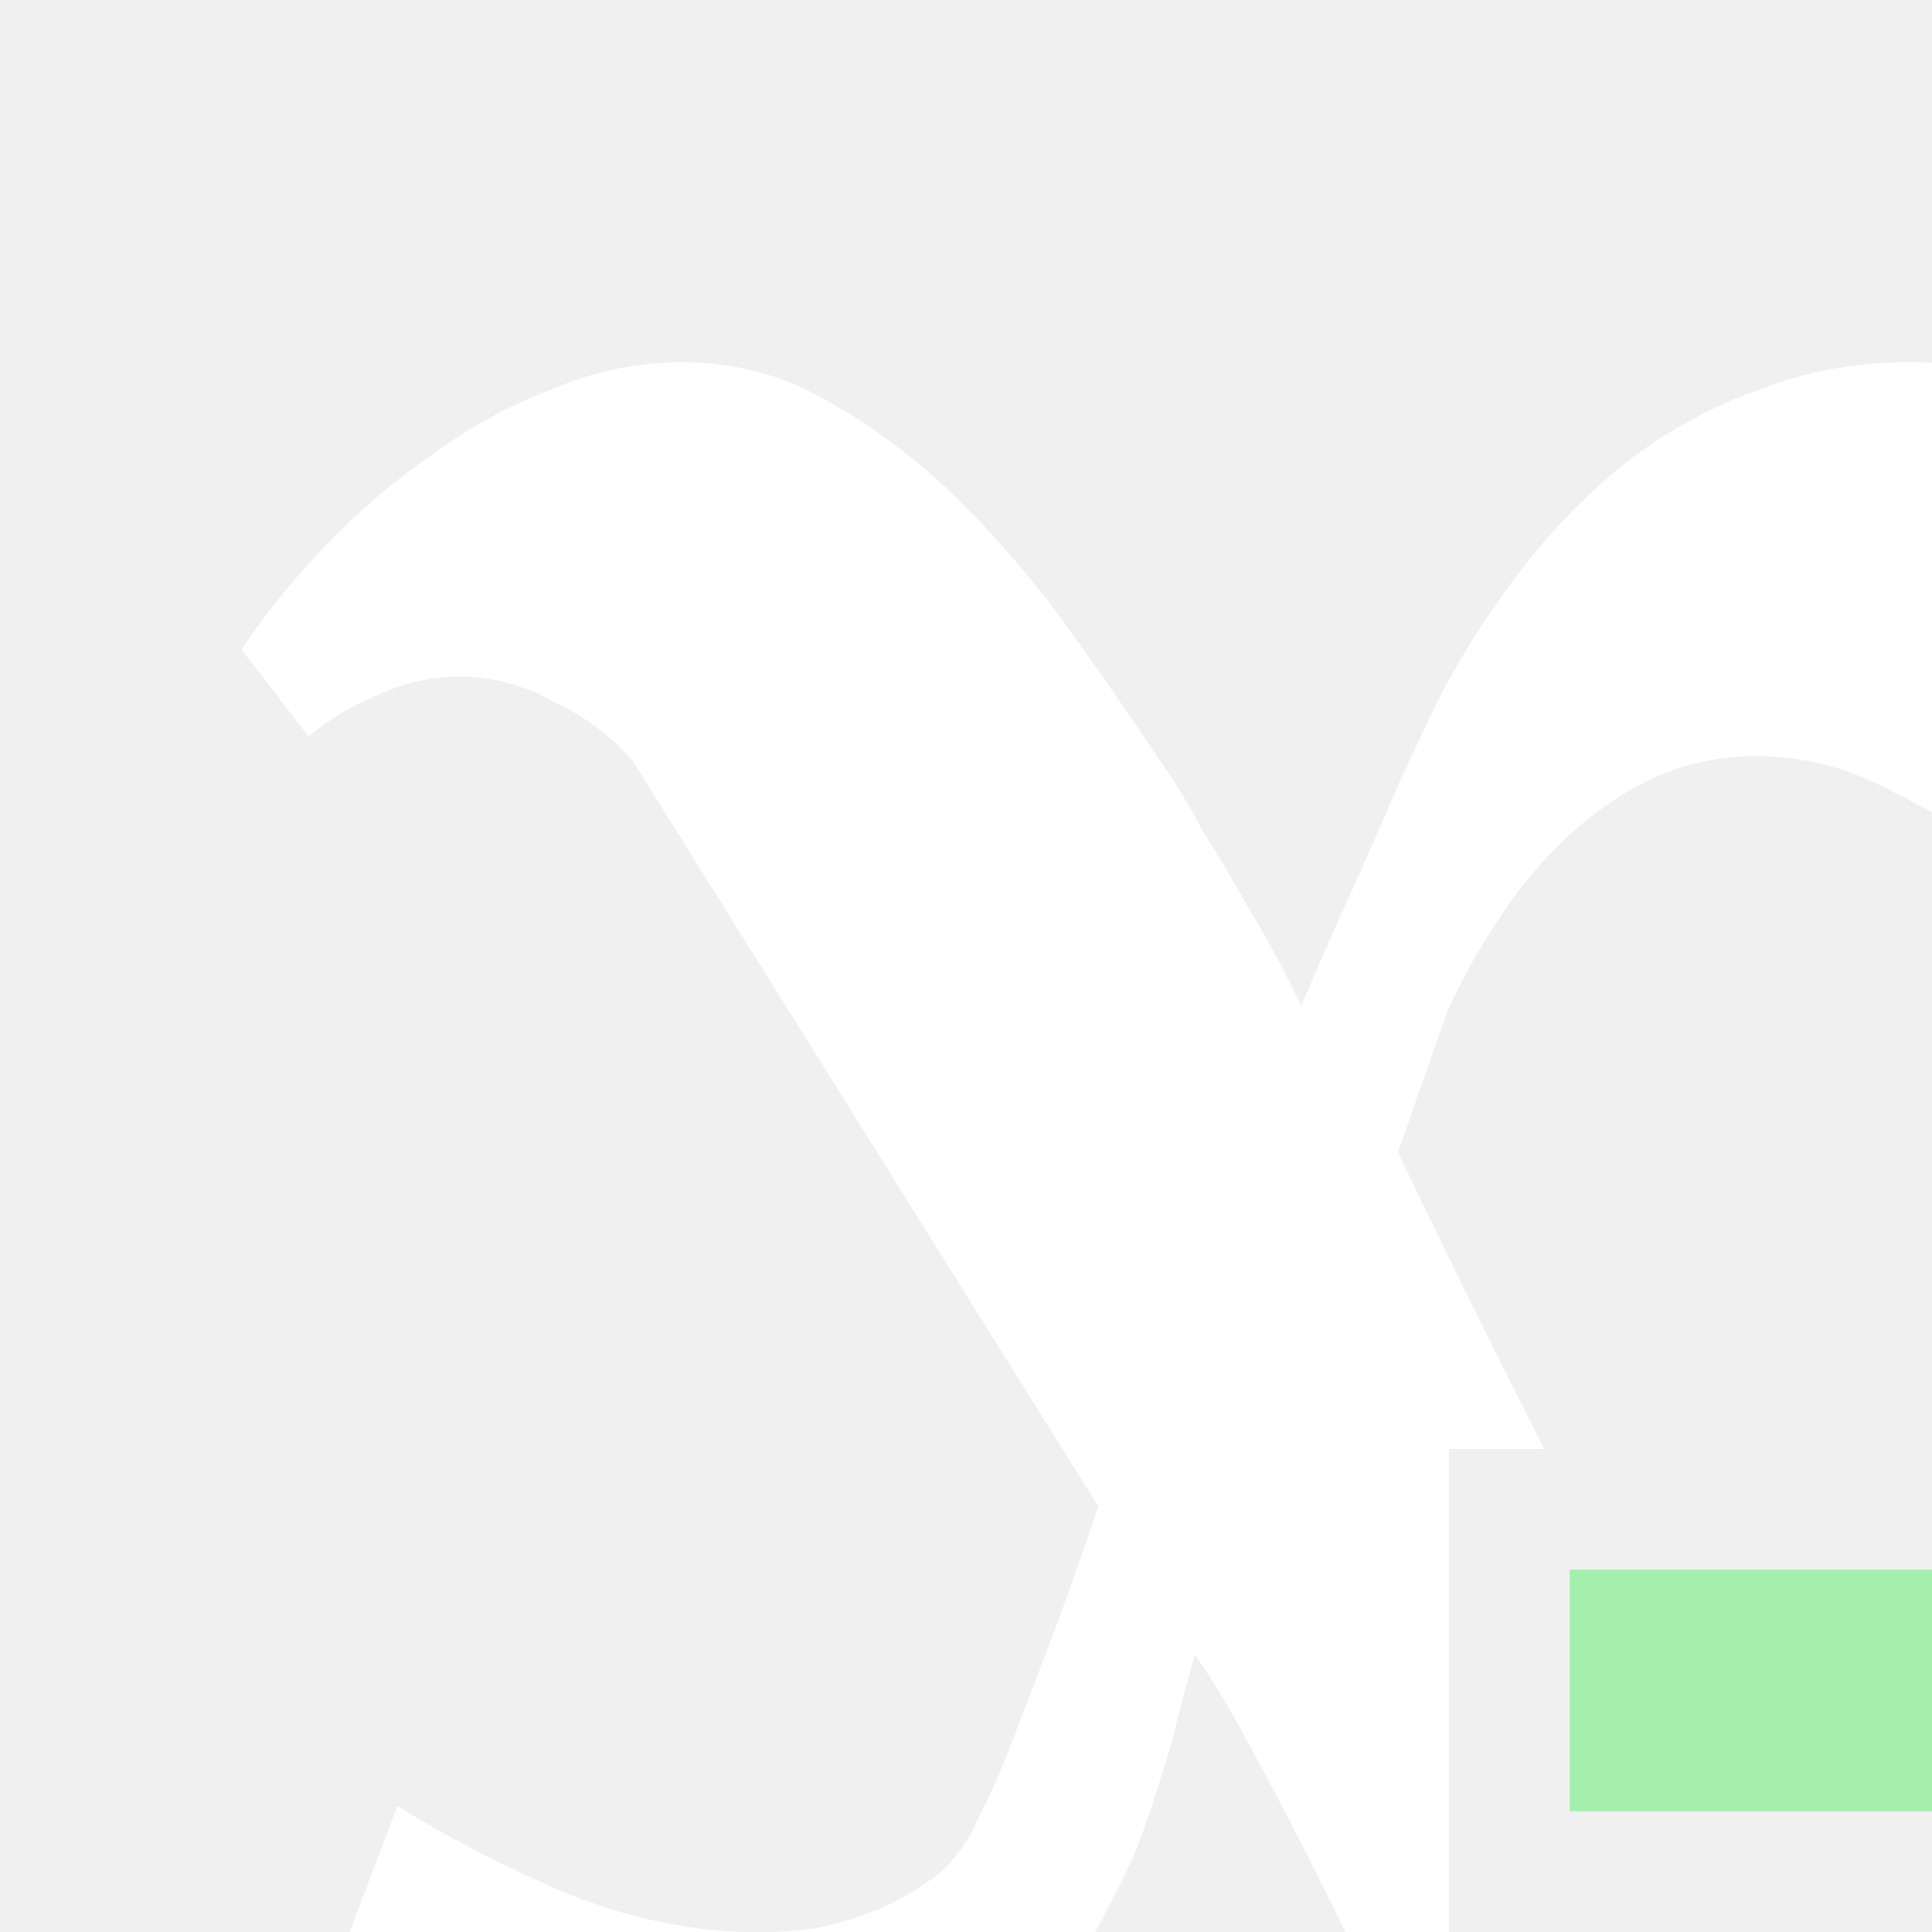
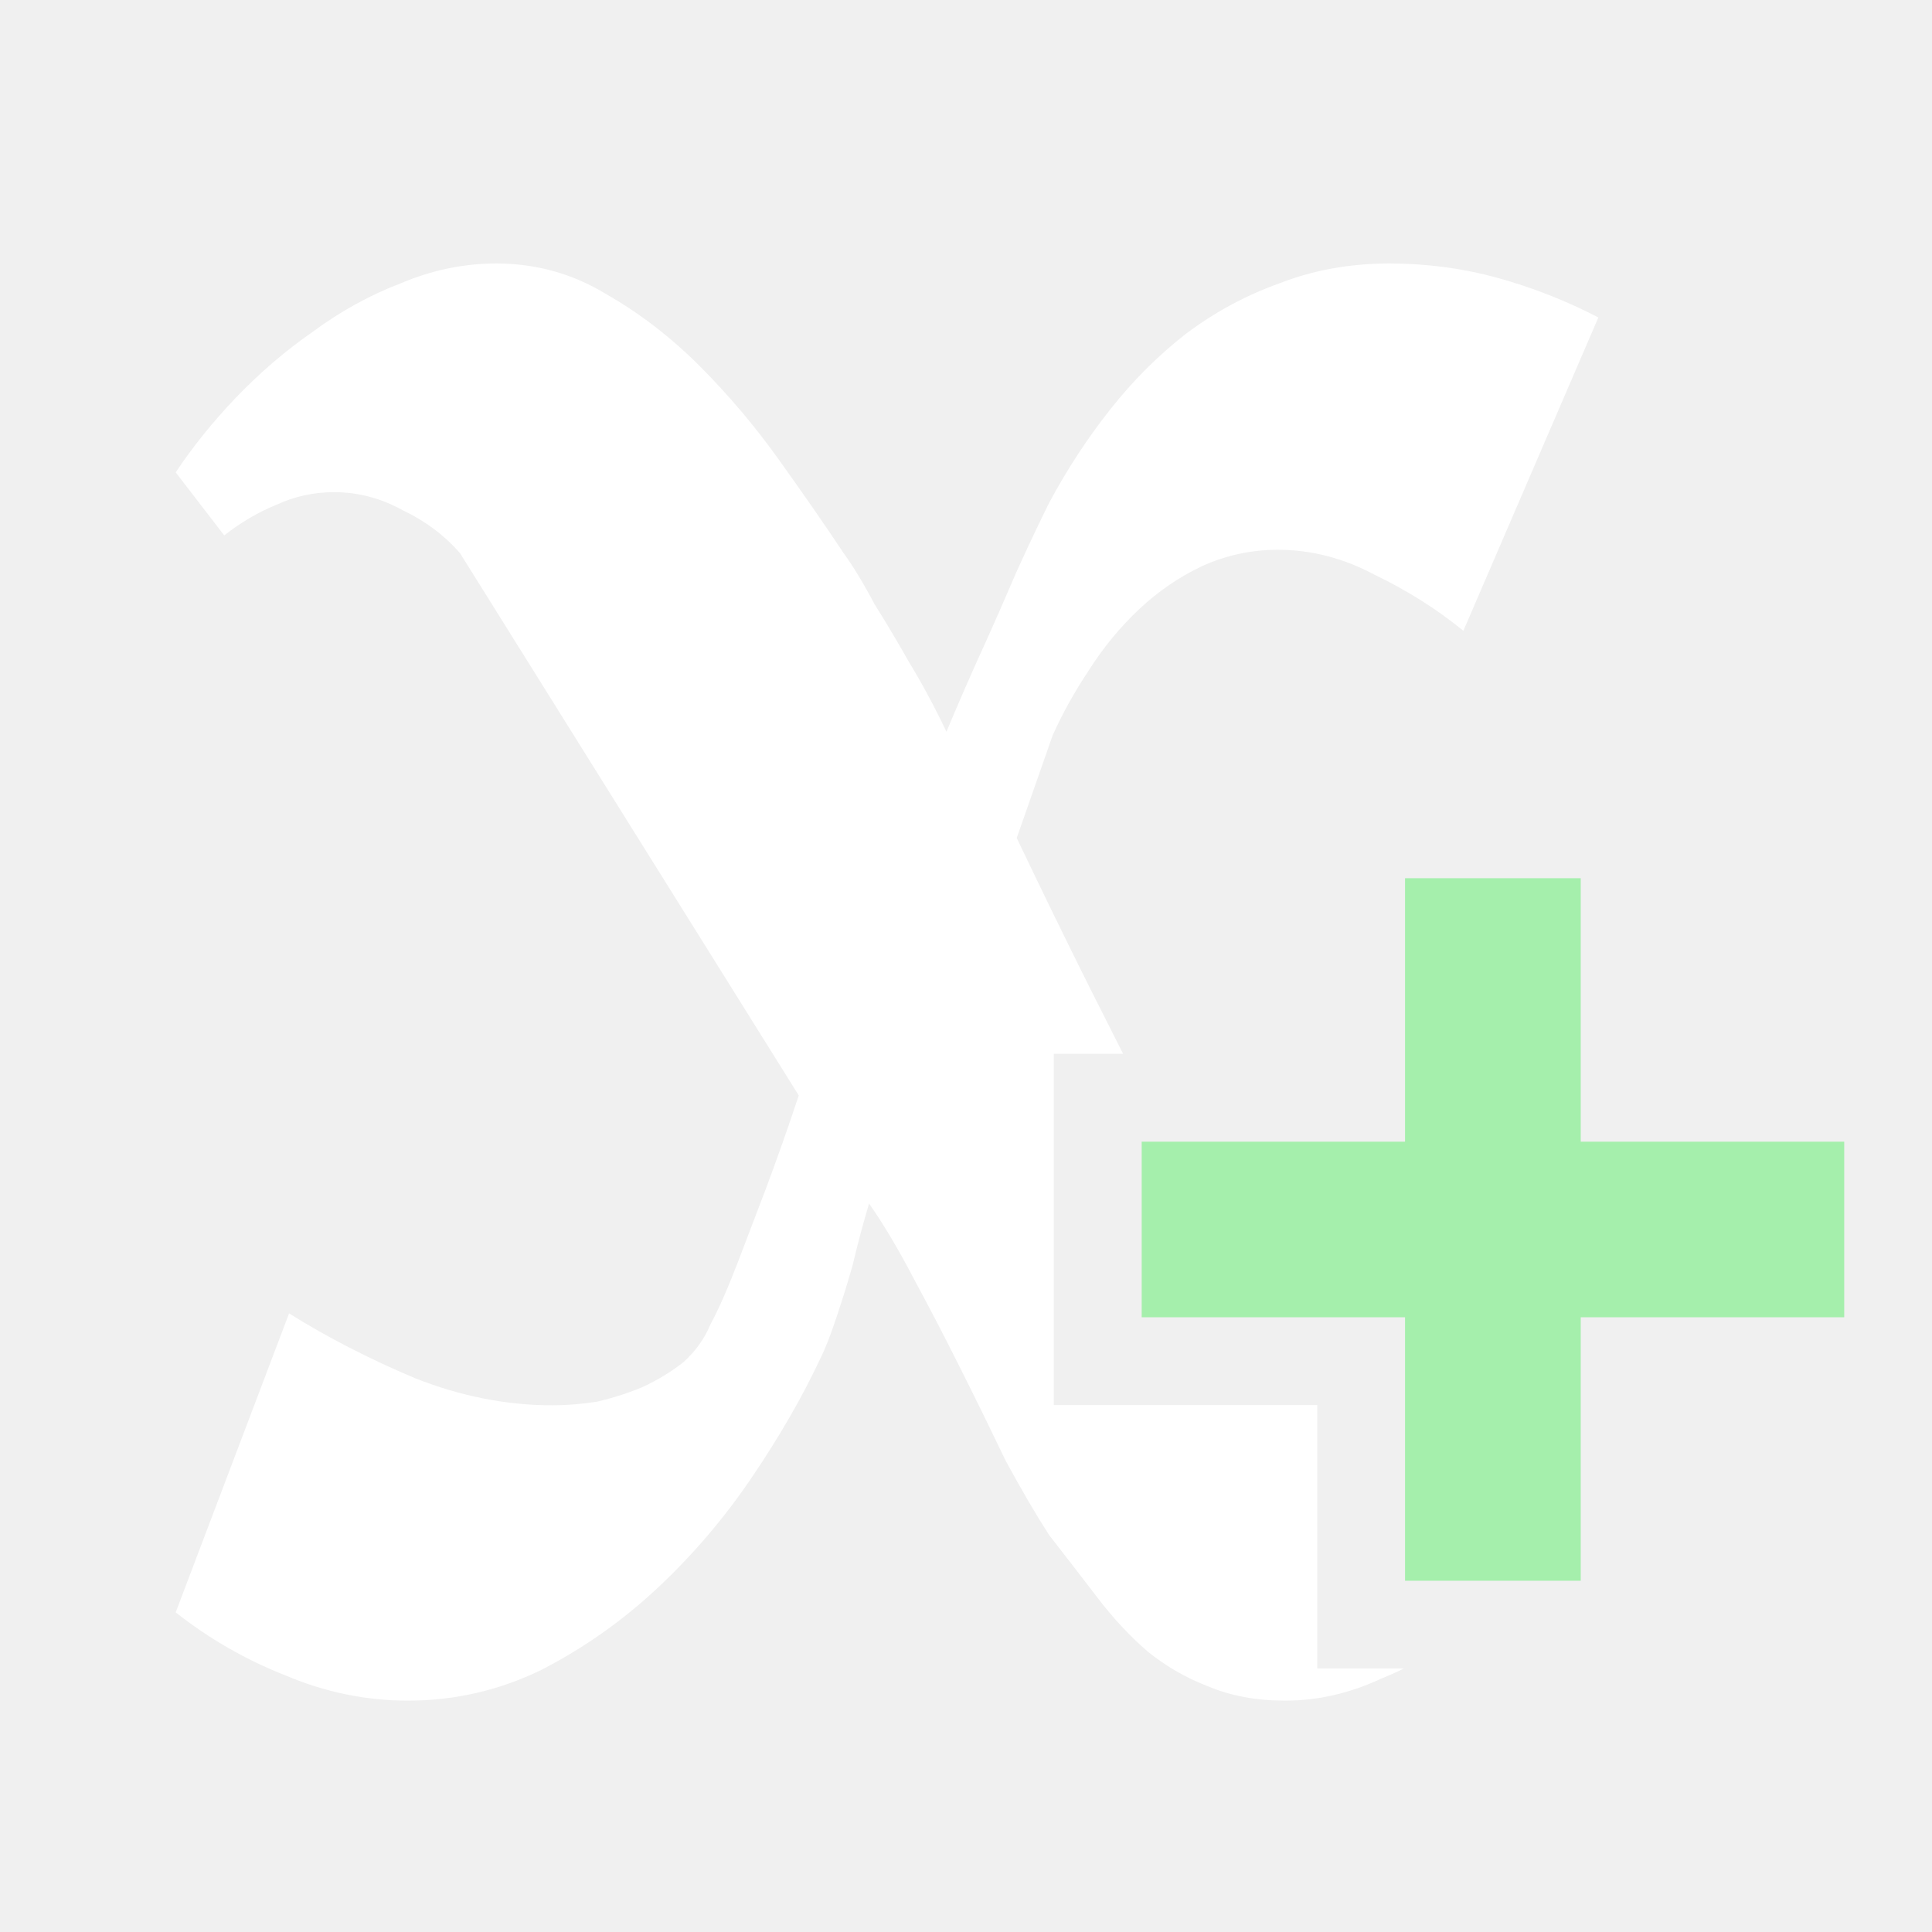
<svg xmlns="http://www.w3.org/2000/svg" width="16" height="16" viewBox="0 0 16 16" fill="none">
-   <path d="M18 13H21V15H18V18H16V15H13V13H16V10H18V13Z" fill="#A5EFAC" />
-   <path fill-rule="evenodd" clip-rule="evenodd" d="M16.663 7.184L18.201 3.615C17.832 3.424 17.449 3.273 17.053 3.164C16.656 3.055 16.246 3 15.822 3C15.371 3 14.954 3.075 14.571 3.226C14.188 3.362 13.833 3.554 13.505 3.8C13.19 4.046 12.903 4.333 12.644 4.661C12.384 4.989 12.151 5.345 11.946 5.728C11.837 5.946 11.714 6.206 11.577 6.507C11.454 6.794 11.331 7.074 11.208 7.348C11.058 7.676 10.914 8.004 10.777 8.332C10.641 8.045 10.497 7.778 10.347 7.532C10.224 7.313 10.094 7.095 9.957 6.876C9.834 6.644 9.718 6.452 9.608 6.302C9.39 5.974 9.144 5.618 8.87 5.235C8.597 4.853 8.296 4.497 7.968 4.169C7.64 3.841 7.284 3.567 6.901 3.349C6.519 3.116 6.102 3 5.65 3C5.281 3 4.919 3.075 4.563 3.226C4.208 3.362 3.873 3.547 3.559 3.779C3.244 3.998 2.95 4.251 2.677 4.538C2.417 4.812 2.191 5.092 2 5.379L2.554 6.097C2.745 5.946 2.943 5.83 3.148 5.748C3.354 5.652 3.572 5.604 3.805 5.604C4.078 5.604 4.338 5.673 4.584 5.81C4.844 5.933 5.062 6.097 5.24 6.302L9.096 12.475C8.973 12.844 8.85 13.192 8.727 13.521L8.398 14.382C8.289 14.669 8.187 14.901 8.091 15.079C8.022 15.243 7.92 15.387 7.783 15.51C7.646 15.619 7.489 15.715 7.312 15.797C7.147 15.865 6.977 15.92 6.799 15.961C6.621 15.988 6.45 16.002 6.286 16.002C5.767 16.002 5.247 15.899 4.728 15.694C4.208 15.476 3.729 15.229 3.292 14.956L2 18.36C2.383 18.661 2.8 18.9 3.251 19.078C3.702 19.27 4.167 19.365 4.646 19.365C5.179 19.365 5.685 19.249 6.163 19.017C6.642 18.77 7.079 18.463 7.476 18.094C7.886 17.711 8.248 17.287 8.562 16.822C8.877 16.357 9.137 15.906 9.342 15.469C9.396 15.359 9.458 15.202 9.526 14.997C9.595 14.792 9.656 14.594 9.711 14.402C9.766 14.17 9.827 13.938 9.896 13.705C10.06 13.938 10.23 14.225 10.408 14.566C10.586 14.895 10.764 15.236 10.941 15.592C11.119 15.947 11.29 16.296 11.454 16.638C11.632 16.966 11.796 17.246 11.946 17.479C12.138 17.725 12.322 17.964 12.5 18.196C12.678 18.429 12.869 18.634 13.074 18.811C13.279 18.976 13.505 19.105 13.751 19.201C14.011 19.311 14.305 19.365 14.633 19.365C15.002 19.365 15.364 19.283 15.72 19.119C15.81 19.082 15.899 19.043 15.986 19H15V16H12V12H12.789C12.663 11.753 12.54 11.508 12.418 11.265C12.145 10.718 11.864 10.144 11.577 9.542L11.987 8.373C12.097 8.127 12.233 7.881 12.398 7.635C12.562 7.375 12.753 7.143 12.972 6.938C13.19 6.732 13.43 6.568 13.69 6.445C13.963 6.322 14.25 6.261 14.551 6.261C14.934 6.261 15.303 6.356 15.658 6.548C16.027 6.726 16.362 6.938 16.663 7.184Z" fill="white" />
+   <path d="M13.091 9.455H15.273V10.909H13.091V13.091H11.636V10.909H9.455V9.455H11.636V7.273H13.091V9.455Z" fill="#A5EFAC" />
+   <path fill-rule="evenodd" clip-rule="evenodd" d="M12.119 5.224L13.237 2.629C12.969 2.49 12.69 2.381 12.402 2.301C12.114 2.222 11.815 2.182 11.507 2.182C11.179 2.182 10.876 2.237 10.597 2.346C10.319 2.445 10.06 2.585 9.822 2.764C9.593 2.942 9.384 3.151 9.195 3.39C9.006 3.629 8.837 3.887 8.688 4.165C8.609 4.325 8.519 4.513 8.42 4.732C8.33 4.941 8.241 5.145 8.151 5.344C8.042 5.582 7.938 5.821 7.838 6.06C7.739 5.851 7.634 5.657 7.525 5.478C7.435 5.319 7.341 5.16 7.241 5.001C7.152 4.832 7.067 4.692 6.988 4.583C6.829 4.344 6.65 4.086 6.451 3.808C6.252 3.529 6.033 3.271 5.795 3.032C5.556 2.793 5.298 2.594 5.019 2.435C4.741 2.266 4.438 2.182 4.109 2.182C3.841 2.182 3.577 2.237 3.319 2.346C3.06 2.445 2.817 2.58 2.588 2.749C2.359 2.908 2.146 3.092 1.947 3.3C1.758 3.499 1.594 3.703 1.455 3.912L1.857 4.434C1.996 4.325 2.141 4.24 2.29 4.18C2.439 4.111 2.598 4.076 2.767 4.076C2.966 4.076 3.155 4.126 3.334 4.225C3.523 4.315 3.682 4.434 3.811 4.583L6.615 9.072C6.526 9.341 6.436 9.594 6.347 9.833L6.108 10.46C6.028 10.668 5.954 10.837 5.884 10.967C5.835 11.086 5.76 11.19 5.661 11.28C5.561 11.359 5.447 11.429 5.317 11.489C5.198 11.538 5.074 11.578 4.945 11.608C4.815 11.628 4.691 11.638 4.572 11.638C4.194 11.638 3.816 11.563 3.438 11.414C3.06 11.255 2.712 11.076 2.394 10.877L1.455 13.353C1.733 13.572 2.036 13.746 2.364 13.875C2.692 14.014 3.031 14.084 3.379 14.084C3.766 14.084 4.134 13.999 4.482 13.83C4.83 13.651 5.148 13.428 5.437 13.159C5.735 12.881 5.999 12.572 6.227 12.234C6.456 11.896 6.645 11.568 6.794 11.25C6.834 11.171 6.879 11.056 6.928 10.907C6.978 10.758 7.023 10.614 7.062 10.474C7.102 10.305 7.147 10.136 7.197 9.967C7.316 10.136 7.44 10.345 7.57 10.594C7.699 10.832 7.828 11.081 7.957 11.339C8.087 11.598 8.211 11.852 8.33 12.1C8.46 12.339 8.579 12.543 8.688 12.712C8.827 12.891 8.962 13.065 9.091 13.234C9.22 13.403 9.359 13.552 9.509 13.681C9.658 13.8 9.822 13.895 10.001 13.964C10.19 14.044 10.403 14.084 10.642 14.084C10.911 14.084 11.174 14.024 11.432 13.905C11.498 13.878 11.563 13.849 11.626 13.818H10.909V11.636H8.727V8.727H9.301C9.21 8.548 9.12 8.369 9.031 8.192C8.832 7.795 8.629 7.377 8.42 6.94L8.718 6.089C8.798 5.911 8.897 5.732 9.016 5.553C9.136 5.364 9.275 5.195 9.434 5.045C9.593 4.896 9.767 4.777 9.956 4.688C10.155 4.598 10.364 4.553 10.582 4.553C10.861 4.553 11.129 4.623 11.388 4.762C11.656 4.891 11.9 5.045 12.119 5.224Z" fill="white" />
</svg>
